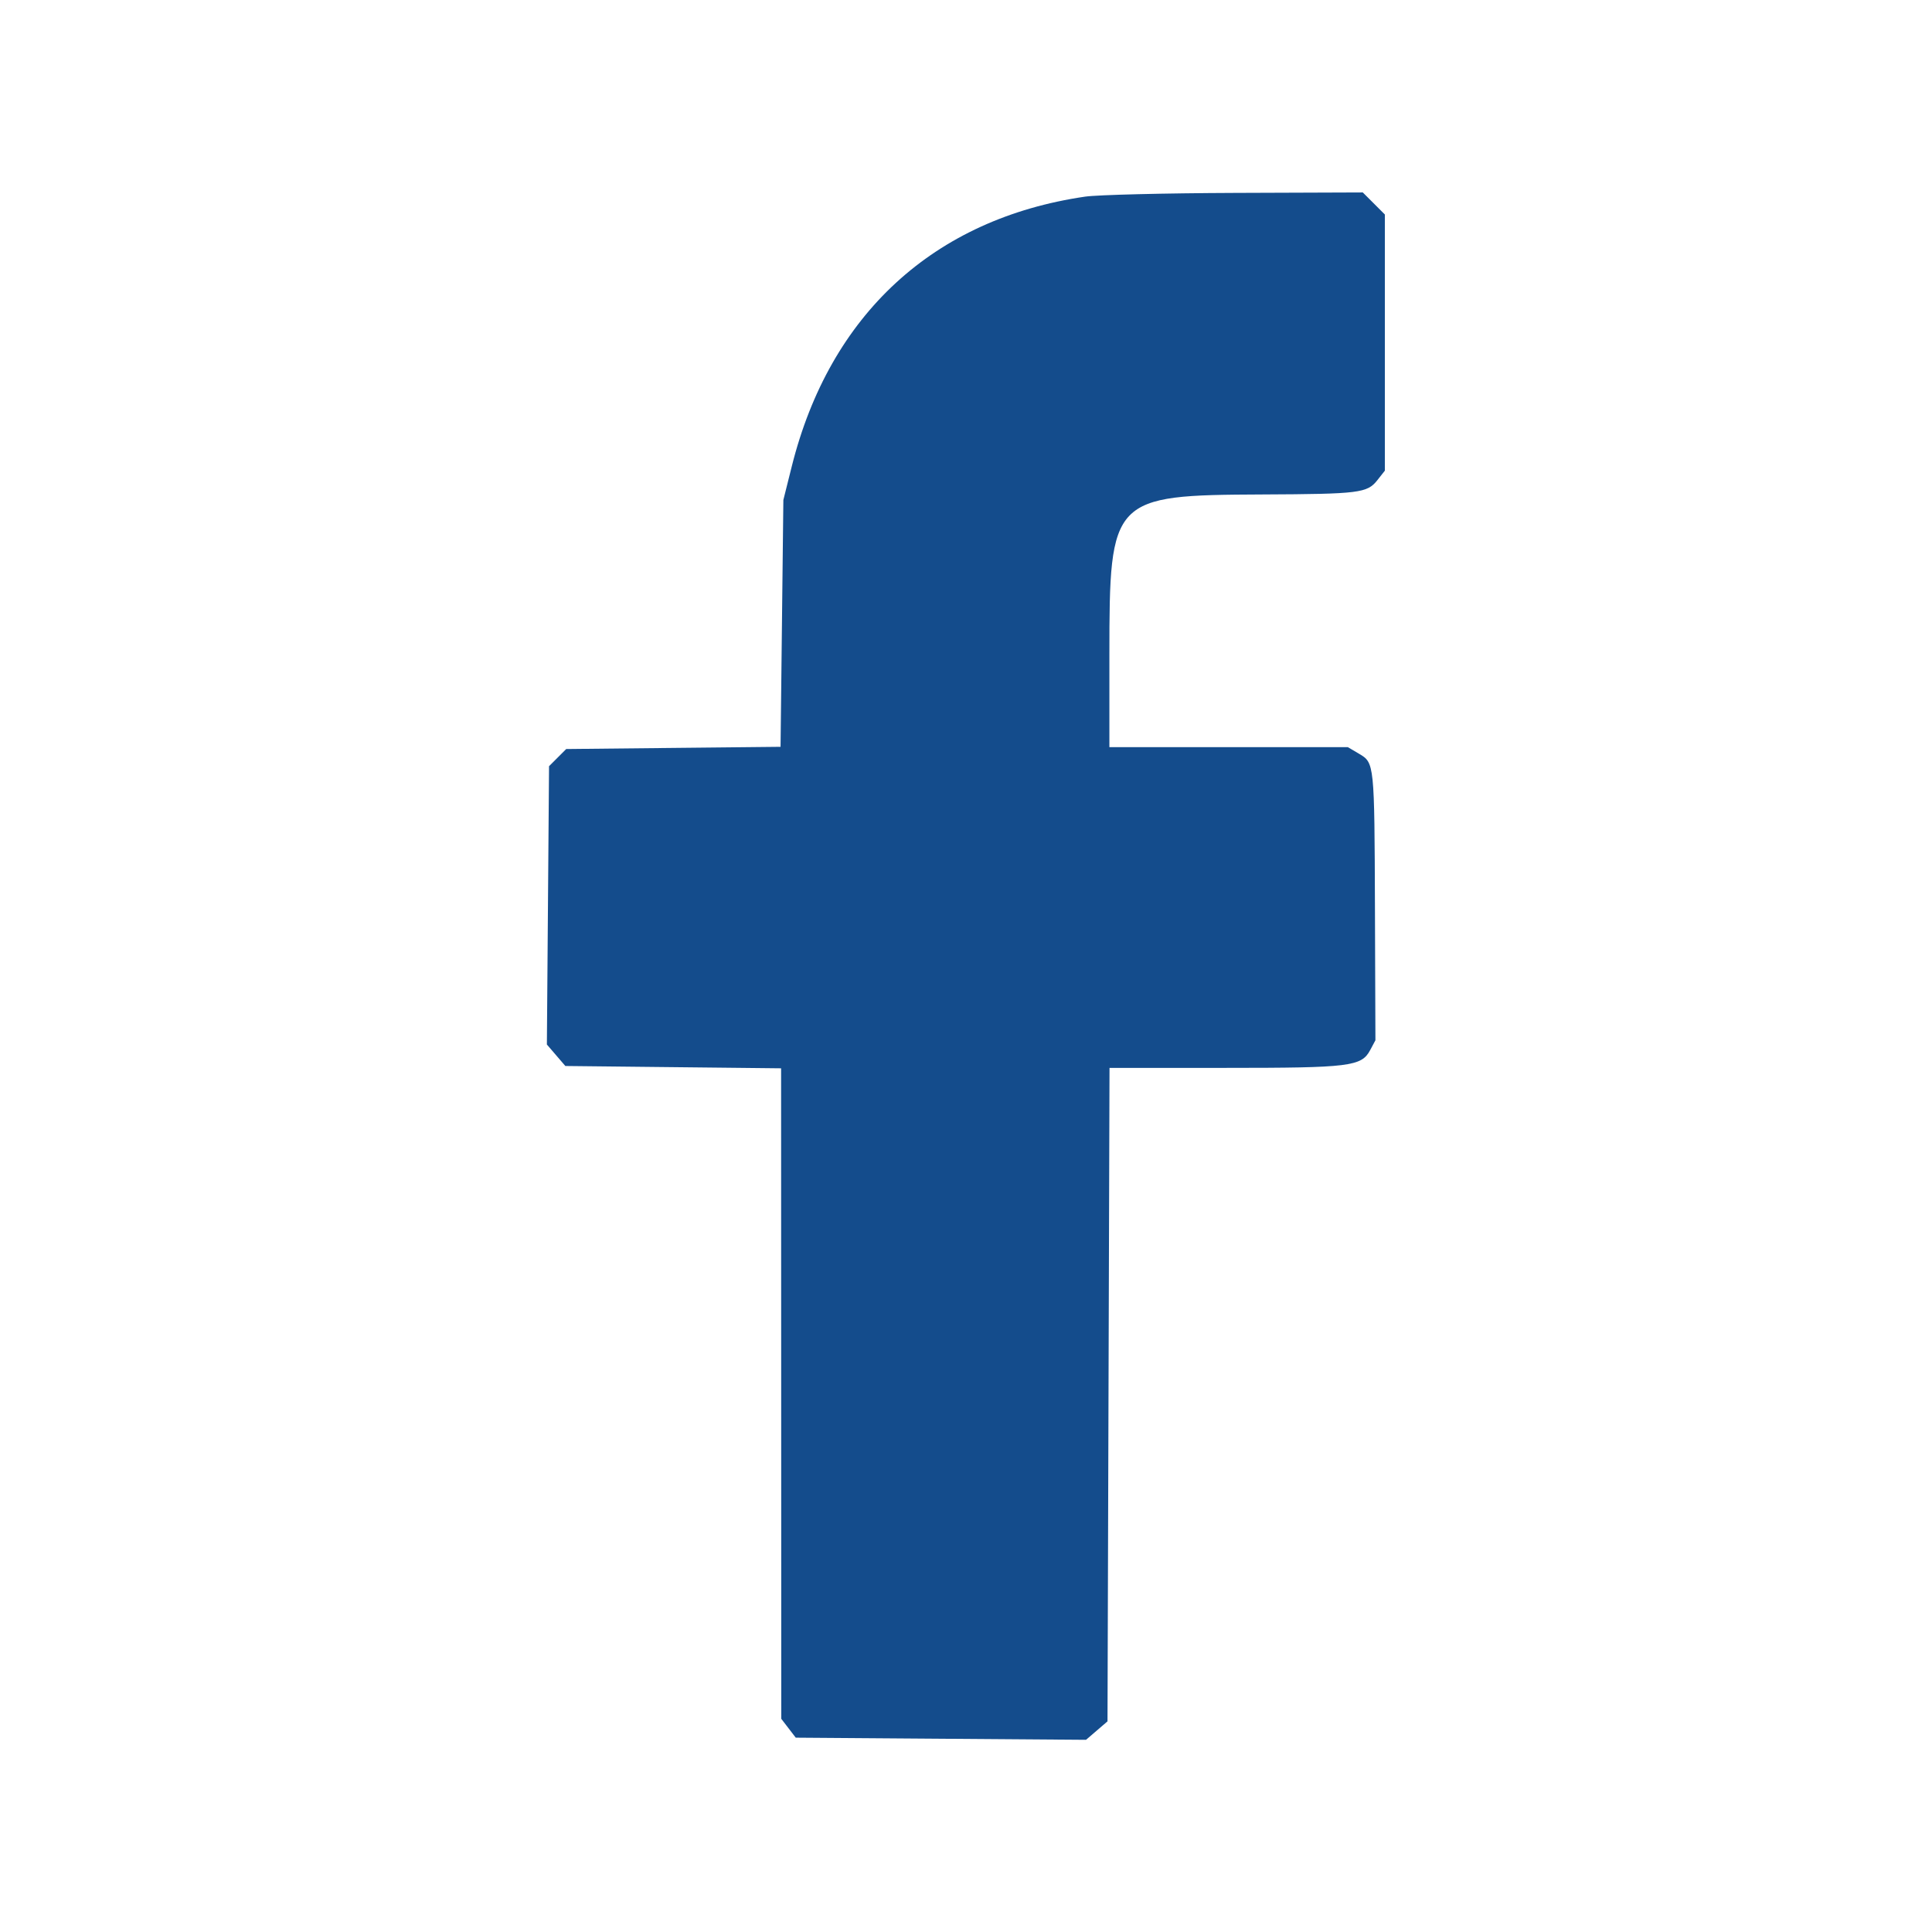
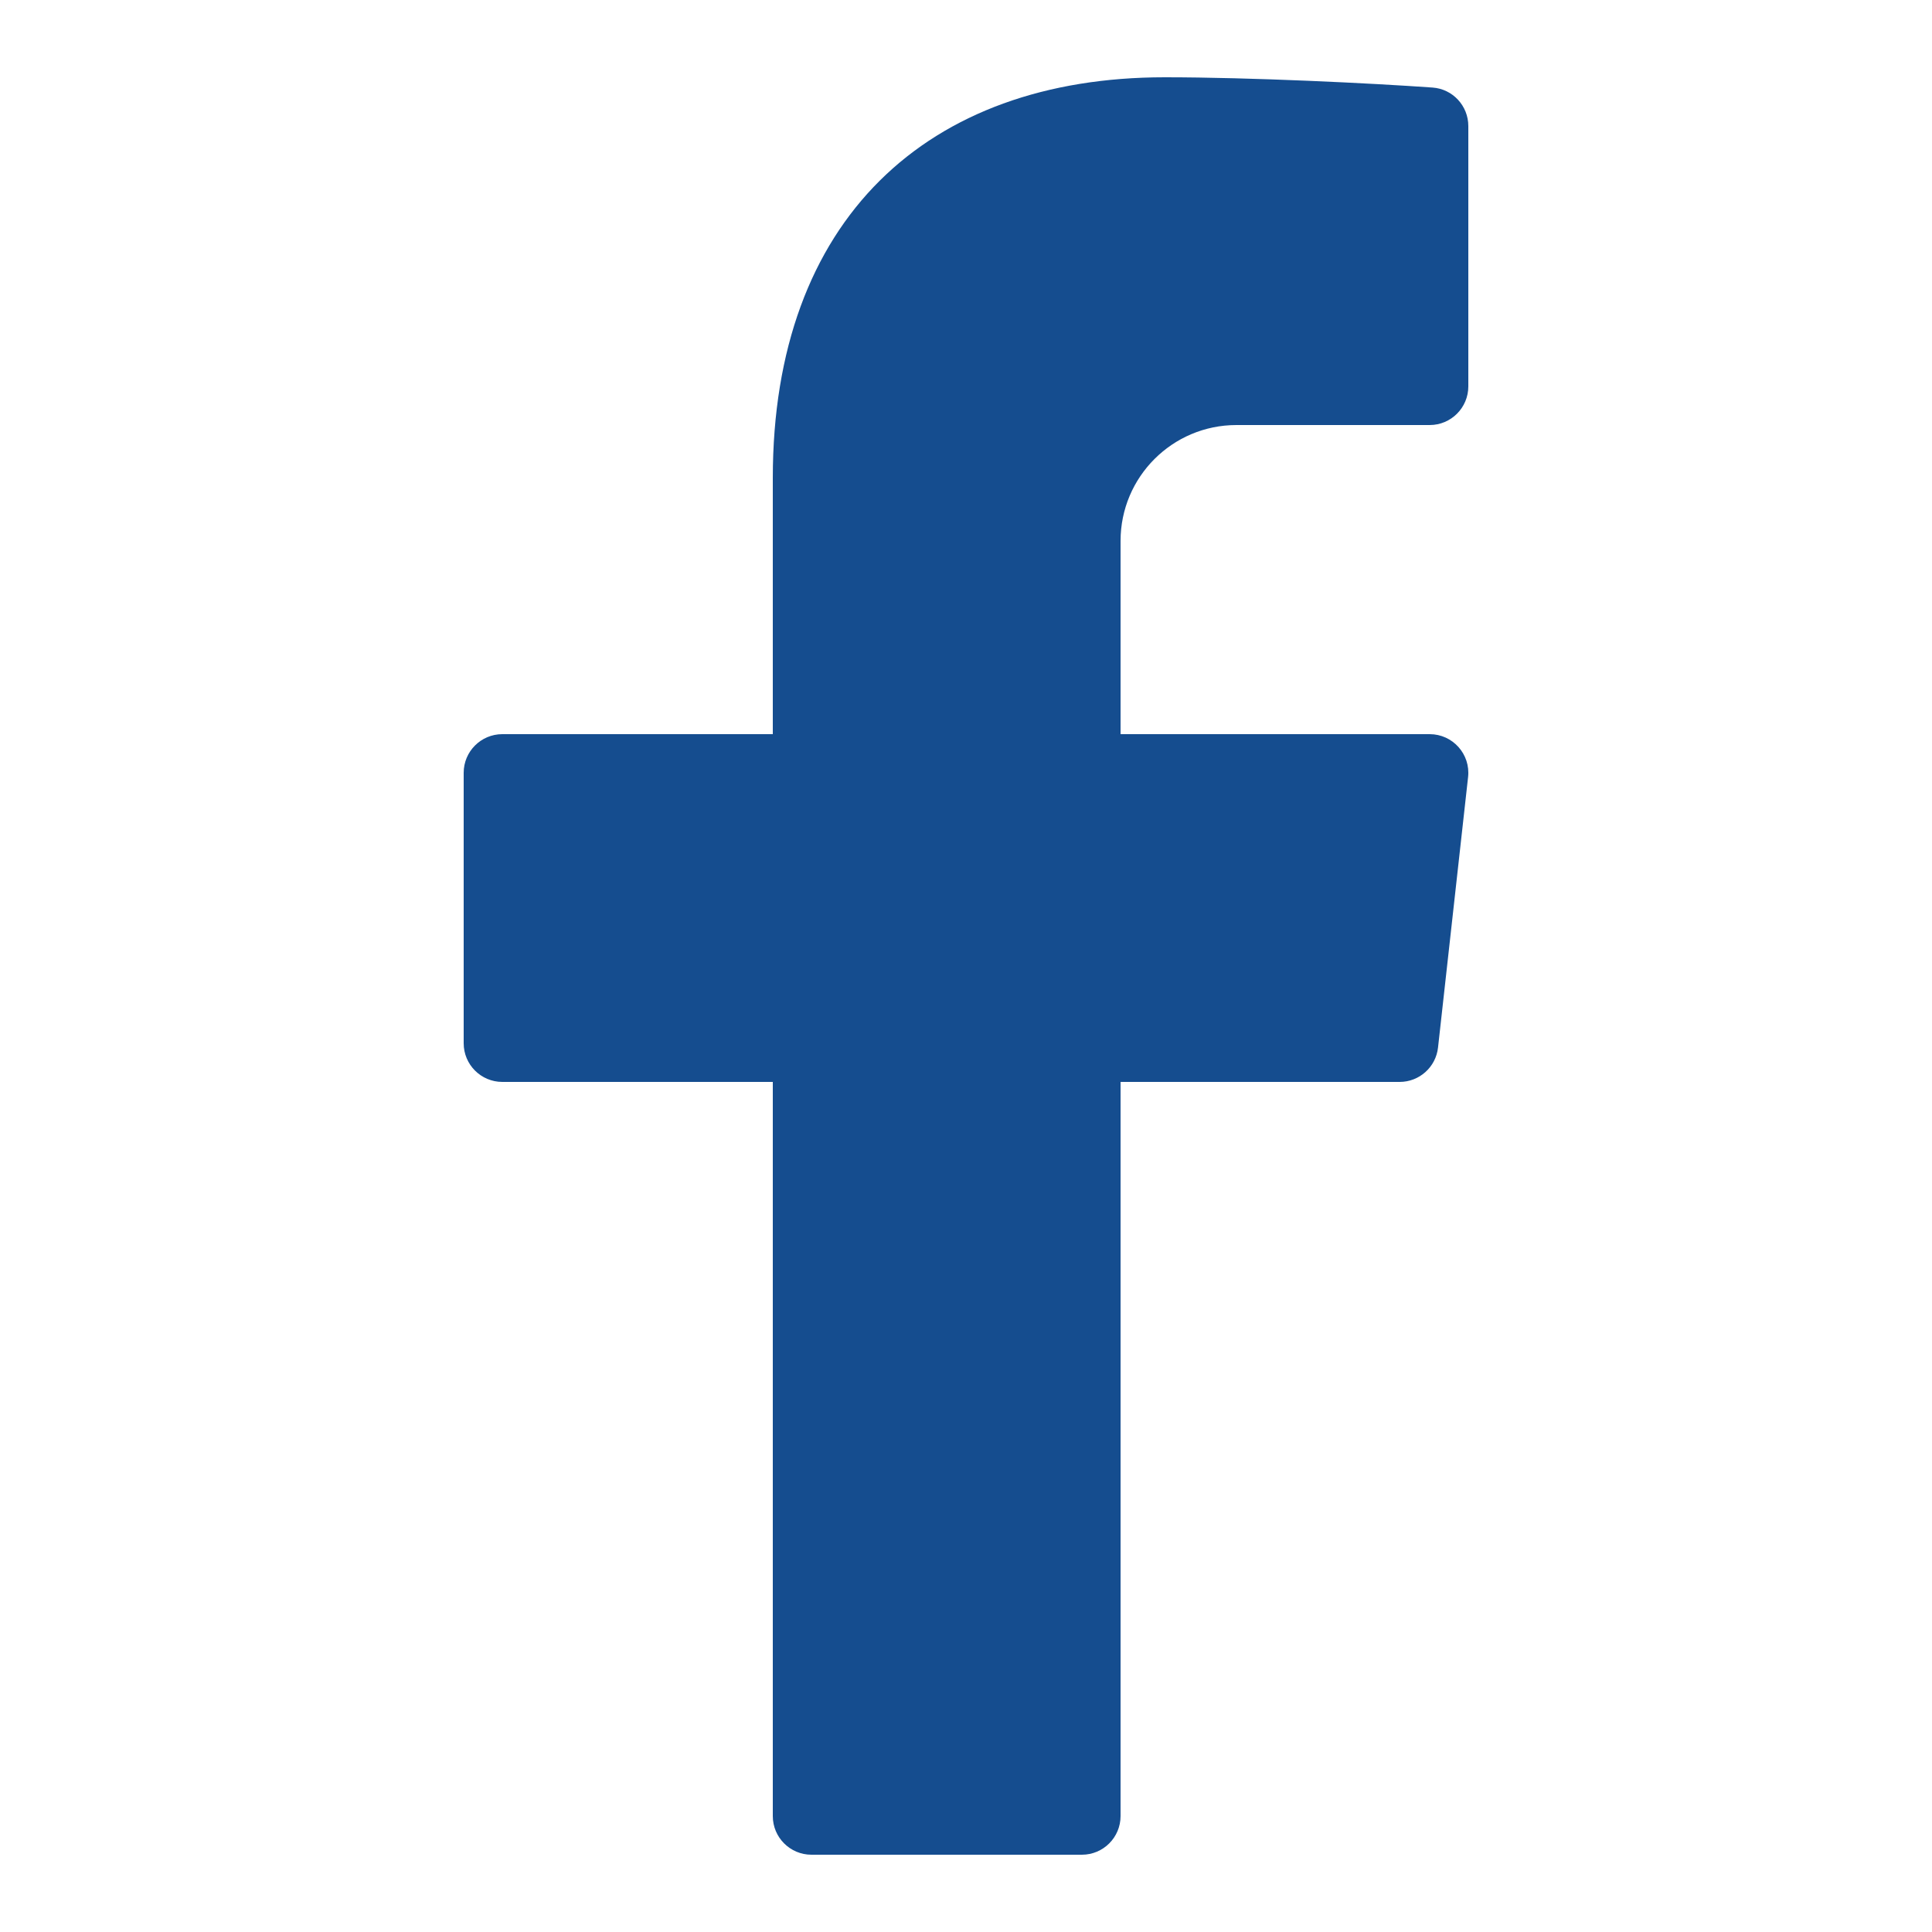
- <svg xmlns="http://www.w3.org/2000/svg" width="512" height="512" viewBox="0 0 512 512" version="1.1">
-   <path d="" stroke="none" fill="#144c94" fill-rule="evenodd" />
-   <path d="M 287.585 52.107 C 247.483 57.955, 219.904 83.316, 209.822 123.614 L 207.599 132.500 207.227 165.206 L 206.855 197.913 178.454 198.206 L 150.053 198.500 147.776 200.777 L 145.500 203.053 145.215 239.930 L 144.930 276.807 147.377 279.654 L 149.824 282.500 178.412 282.807 L 207 283.114 207.022 369.307 L 207.044 455.500 208.964 458 L 210.884 460.500 249.347 460.784 L 287.810 461.067 290.655 458.621 L 293.500 456.174 293.766 369.587 L 294.033 283 324.867 283 C 357.746 283, 360.795 282.625, 363.107 278.294 L 364.500 275.684 364.378 240.920 C 364.242 202.139, 364.245 202.167, 360.137 199.740 L 357.191 198 325.596 198 L 294 198 294 173.443 C 294 131.813, 294.568 131.217, 334.481 131.038 C 360.280 130.922, 362.331 130.667, 365.031 127.234 L 367 124.730 367 90.788 L 367 56.846 364.077 53.923 L 361.154 51 327.327 51.122 C 308.722 51.189, 290.838 51.632, 287.585 52.107" stroke="none" fill="#144c8c" fill-rule="evenodd" />
+ <svg xmlns="http://www.w3.org/2000/svg" viewBox="0,0,256,256" width="50px" height="50px">
+   <g fill="#154d8f" fill-rule="nonzero" stroke="none" stroke-width="1" stroke-linecap="butt" stroke-linejoin="miter" stroke-miterlimit="10" stroke-dasharray="" stroke-dashoffset="0" font-family="none" font-weight="none" font-size="none" text-anchor="none" style="mix-blend-mode: normal">
+     <g transform="scale(5.12,5.12)">
+       <path d="M32,11h5c0.552,0 1,-0.448 1,-1v-6.737c0,-0.524 -0.403,-0.96 -0.925,-0.997c-1.591,-0.113 -4.699,-0.266 -6.934,-0.266c-6.141,0 -10.141,3.68 -10.141,10.368v6.632h-7c-0.552,0 -1,0.448 -1,1v7c0,0.552 0.448,1 1,1h7v19c0,0.552 0.448,1 1,1h7c0.552,0 1,-0.448 1,-1v-19h7.222c0.51,0 0.938,-0.383 0.994,-0.89l0.778,-7c0.066,-0.592 -0.398,-1.11 -0.994,-1.11h-8v-5c0,-1.657 1.343,-3 3,-3z" />
+     </g>
+   </g>
</svg>
